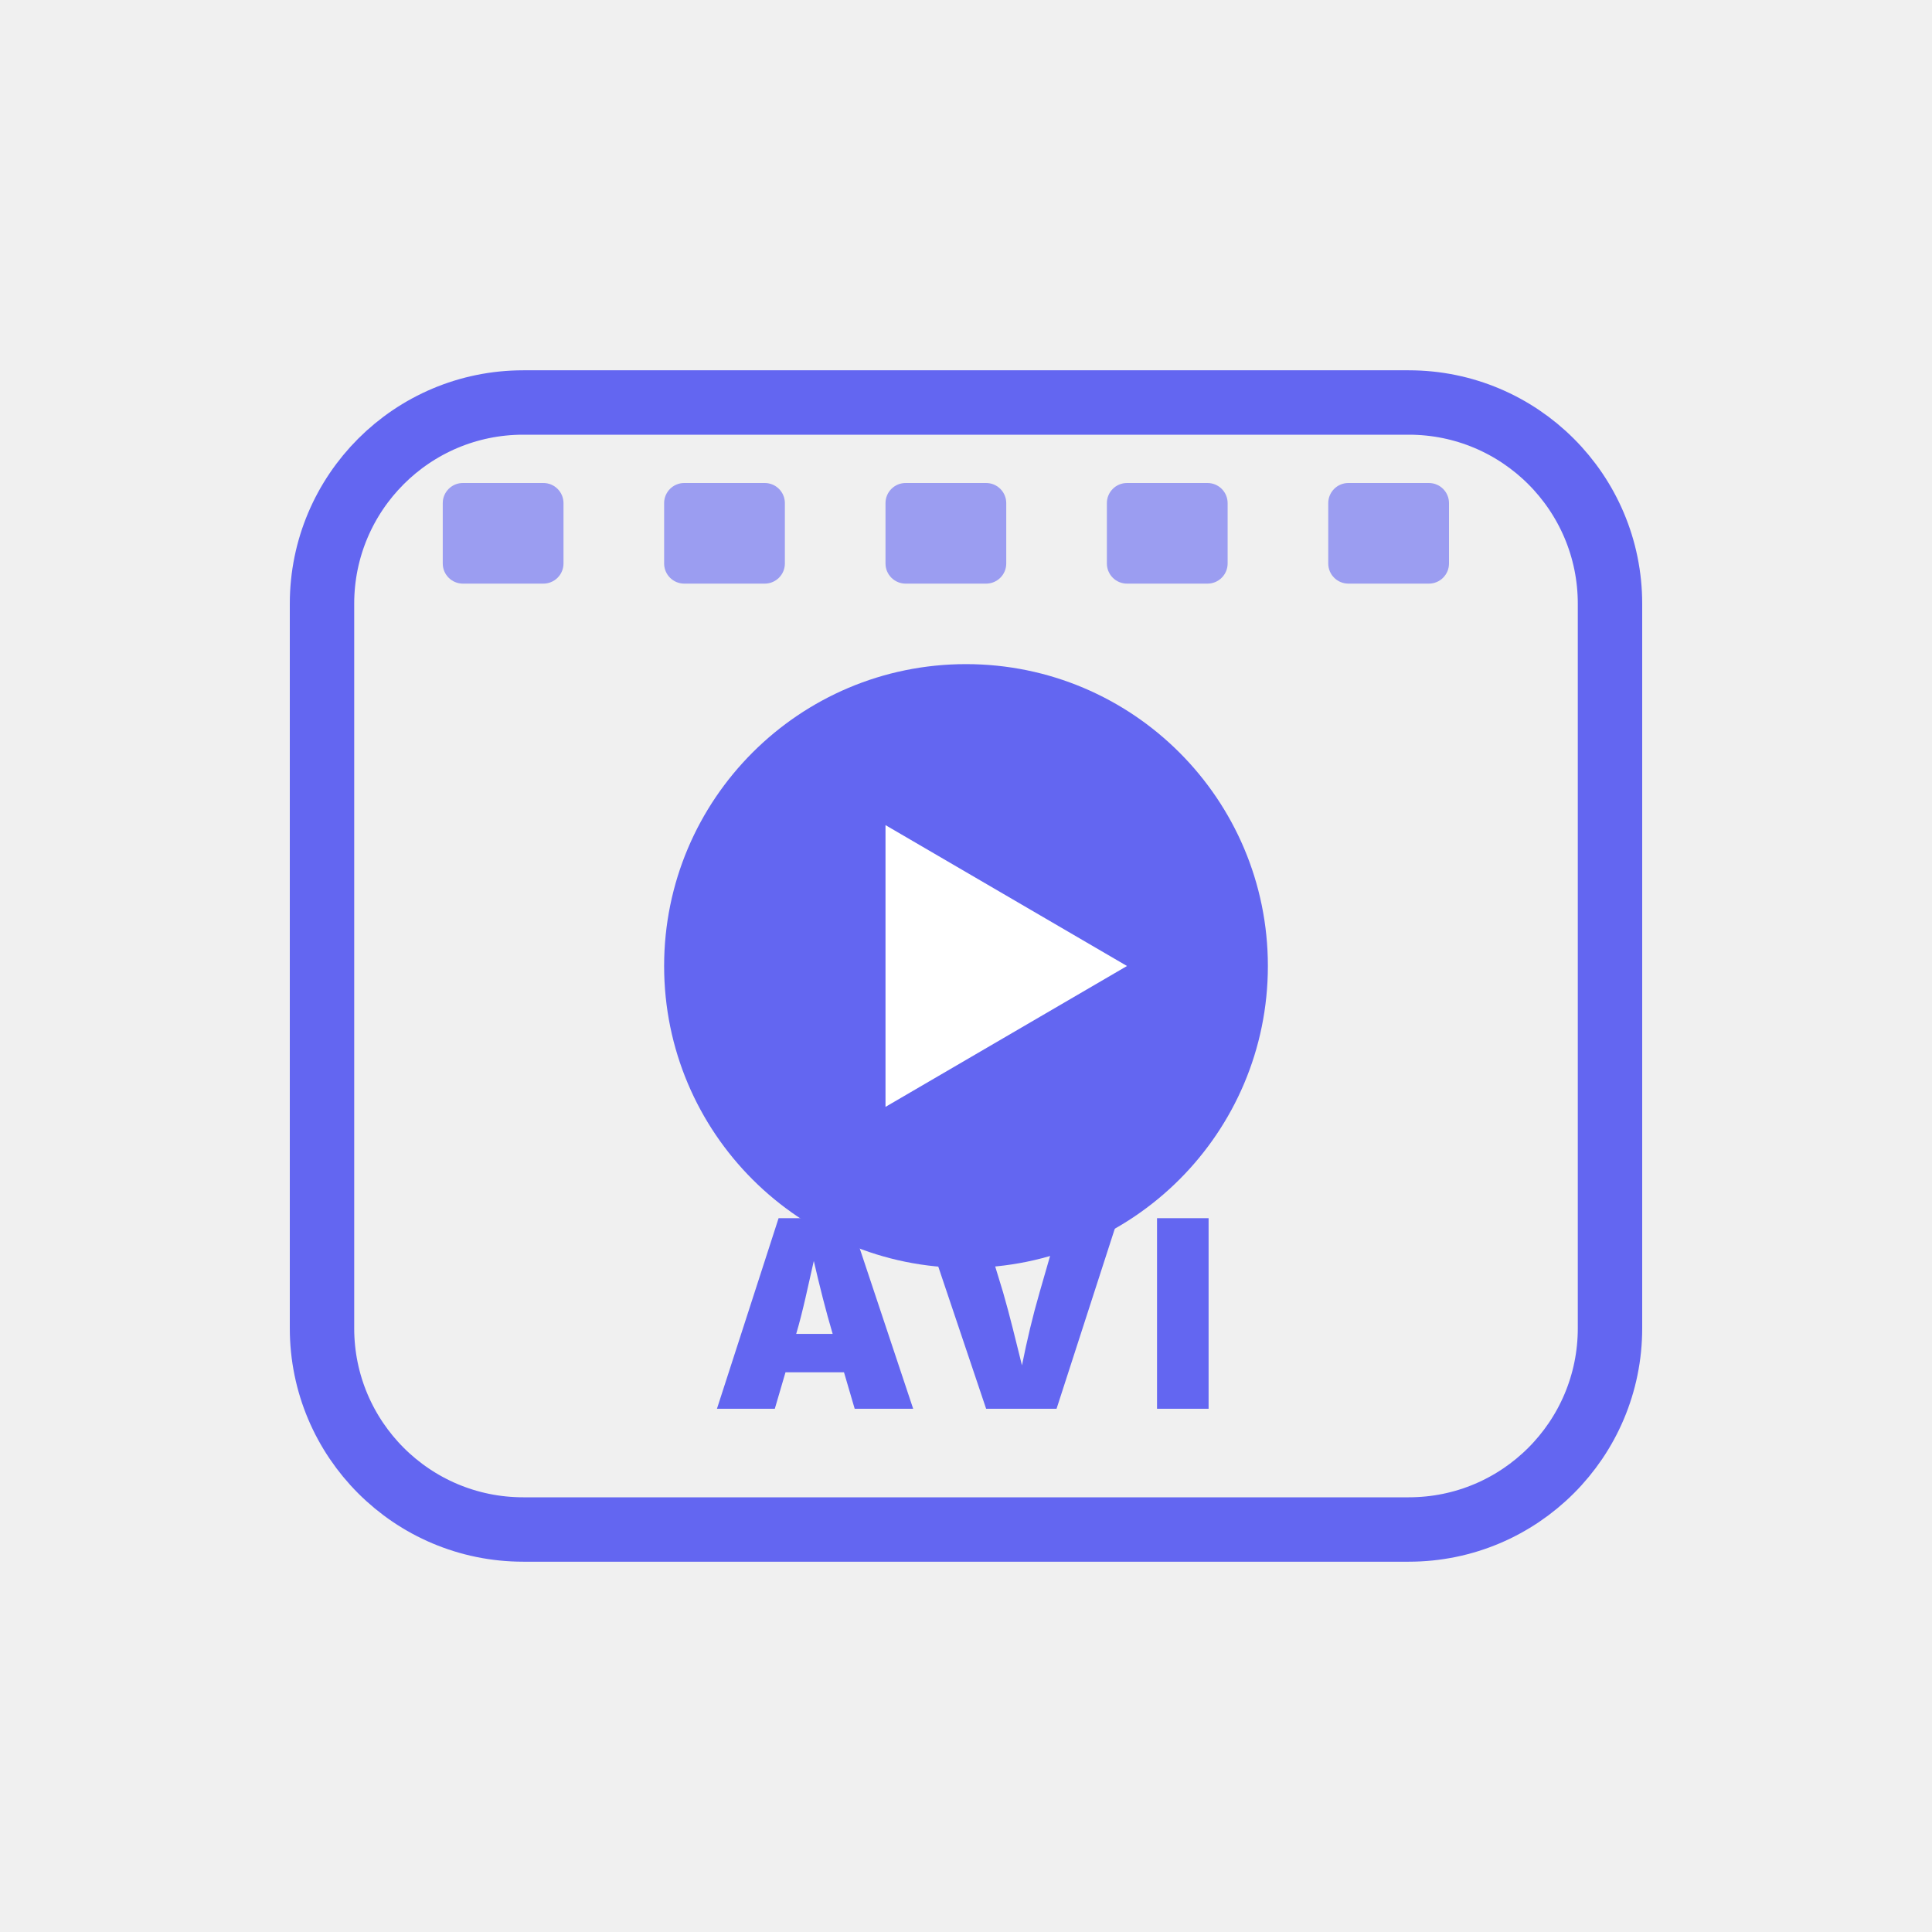
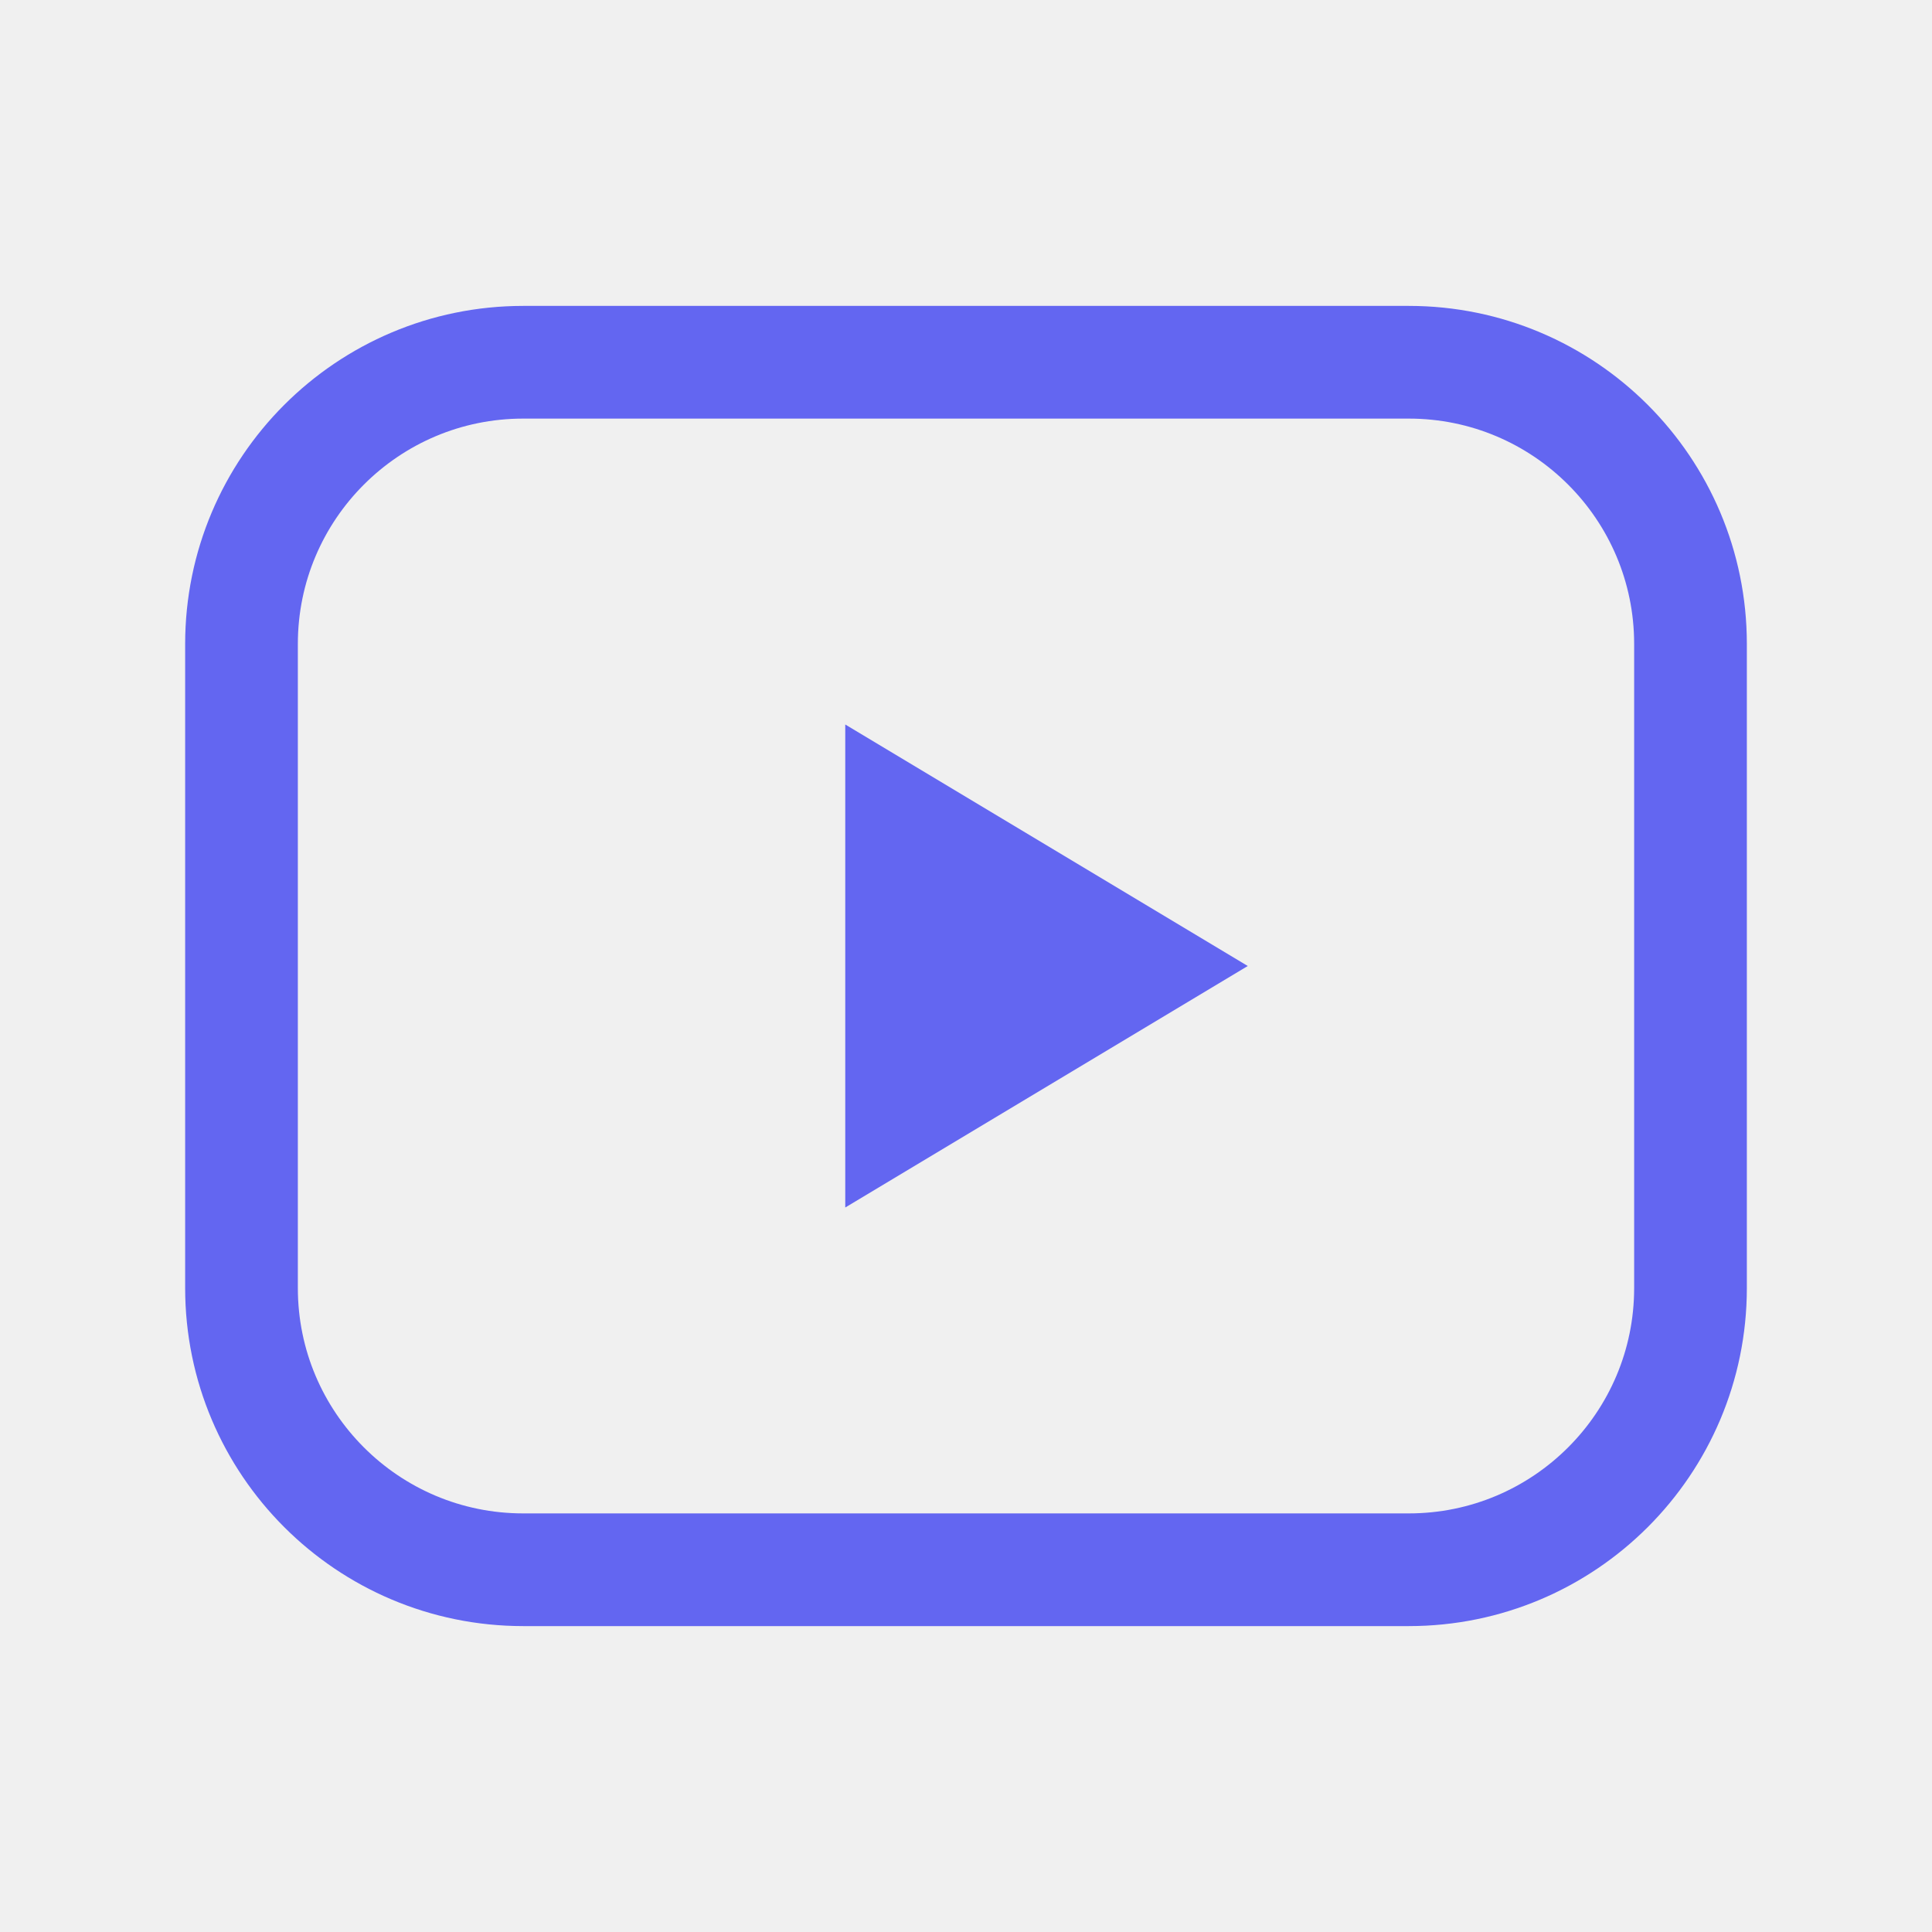
<svg xmlns="http://www.w3.org/2000/svg" viewBox="0 0 48 48" fill="none">
-   <rect x="8" y="10" width="32" height="28" rx="5" fill="none" stroke="#6366f1" stroke-width="1.6" />
-   <rect x="11" y="12" width="3" height="2.5" rx="0.5" fill="#6366f1" opacity="0.6" />
-   <rect x="16.5" y="12" width="3" height="2.5" rx="0.5" fill="#6366f1" opacity="0.6" />
-   <rect x="22" y="12" width="3" height="2.5" rx="0.5" fill="#6366f1" opacity="0.6" />
-   <rect x="27.5" y="12" width="3" height="2.5" rx="0.5" fill="#6366f1" opacity="0.6" />
-   <rect x="33" y="12" width="3" height="2.5" rx="0.5" fill="#6366f1" opacity="0.6" />
-   <circle cx="24" cy="24" r="7.5" fill="#6366f1" />
-   <polygon points="22,20.5 28,24 22,27.5" fill="#ffffff" />
-   <text x="24" y="35" text-anchor="middle" font-family="system-ui, -apple-system, sans-serif" font-weight="900" font-size="6.5" fill="#6366f1" letter-spacing="0.5">AVI</text>
+   <rect x="6" y="9" width="36" height="30" rx="7" stroke="#6366f1" stroke-width="2.8" />
+   <polygon points="21,18 31,24 21,30" fill="#6366f1" />
</svg>
